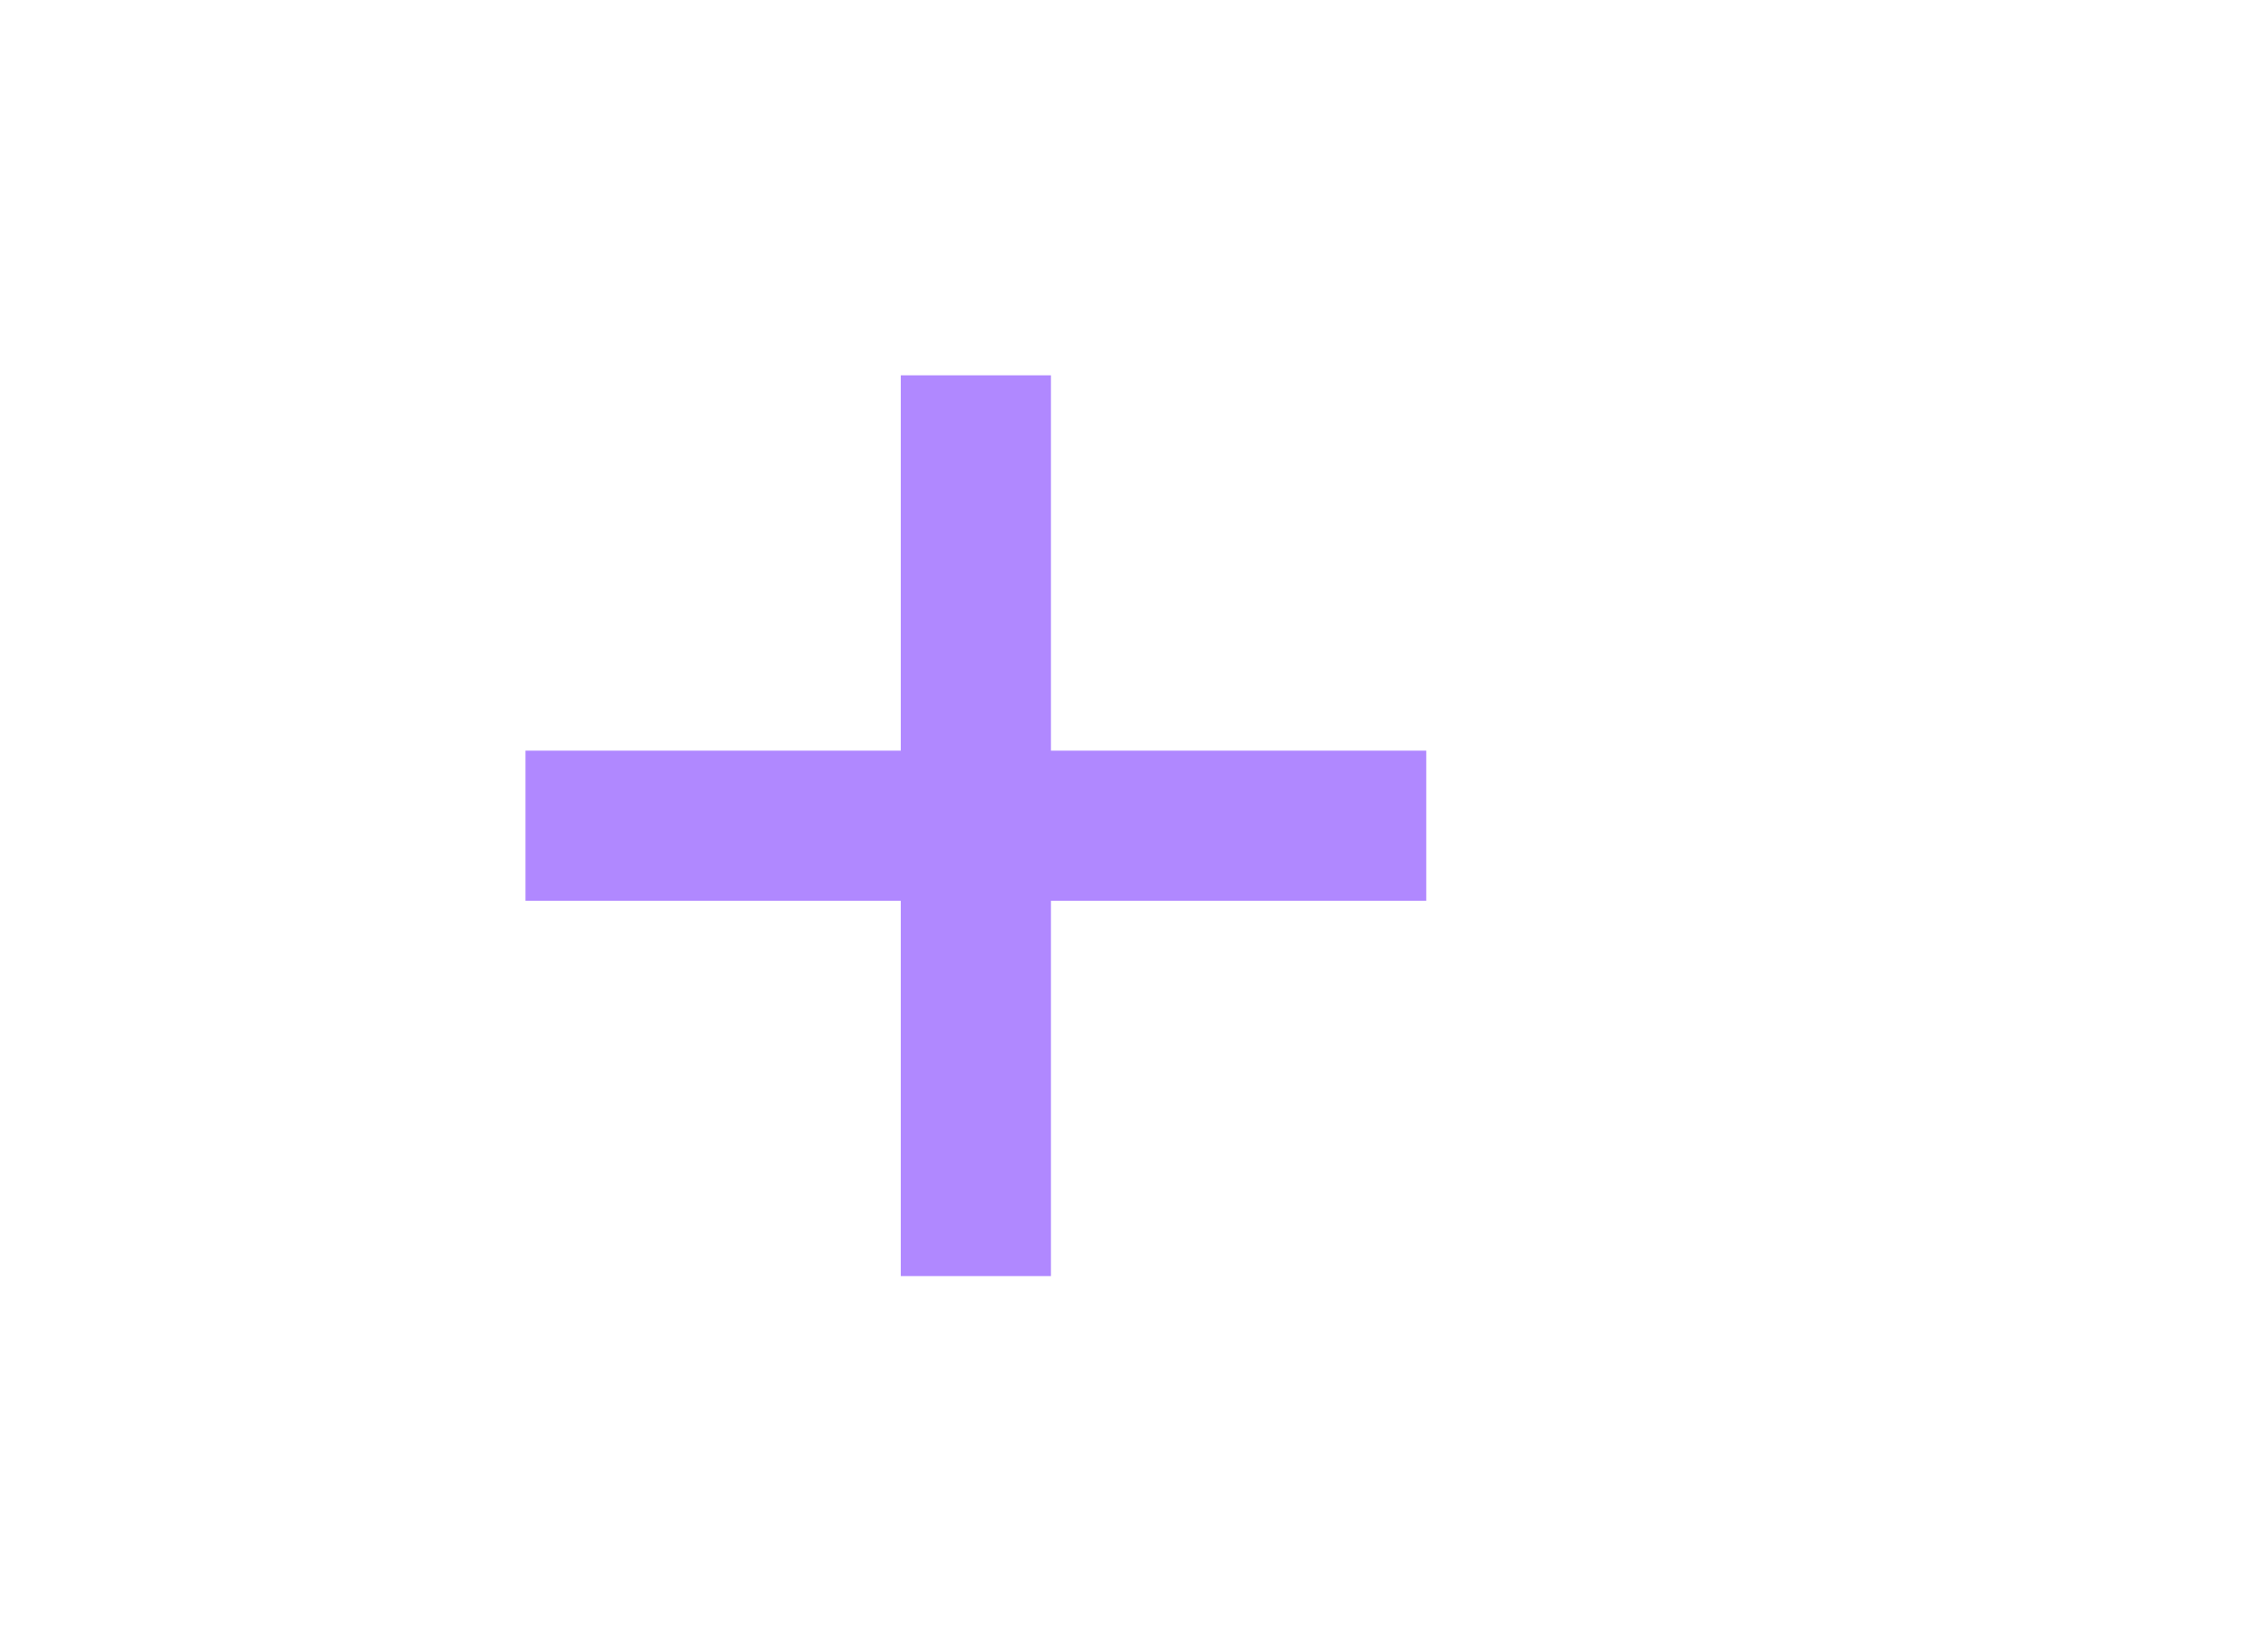
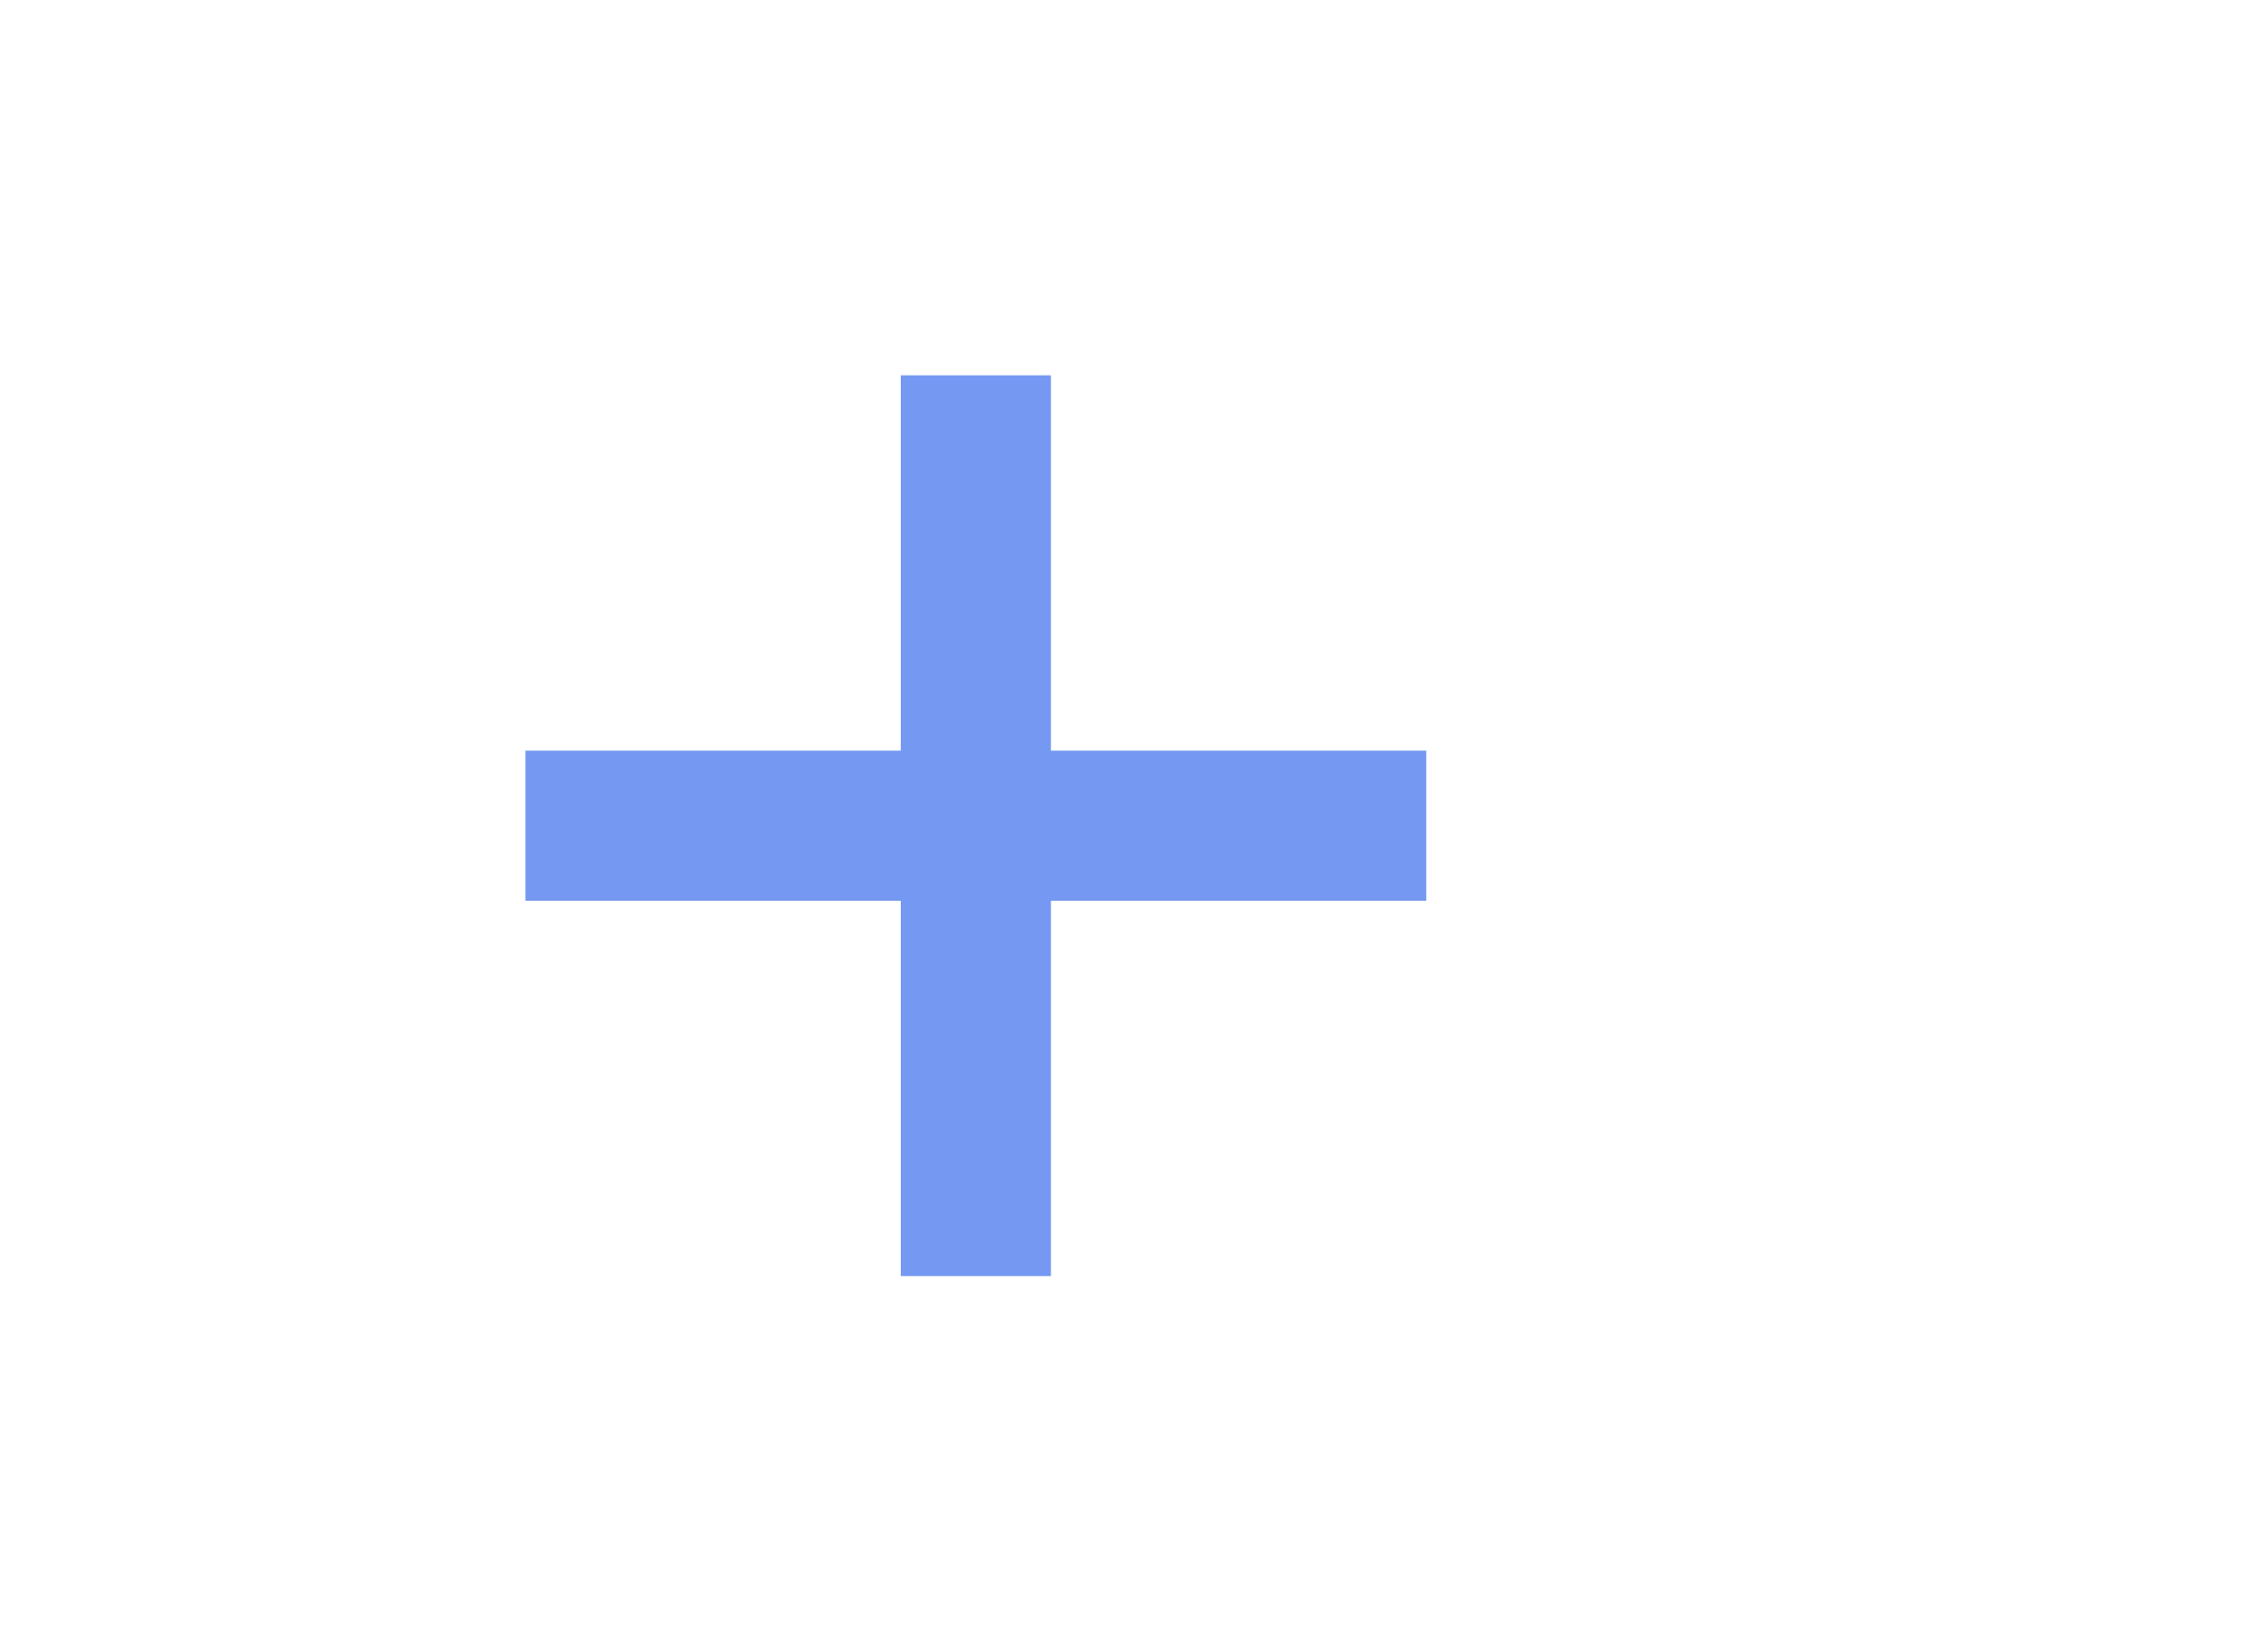
<svg xmlns="http://www.w3.org/2000/svg" width="30px" height="22px" viewBox="0 0 30 22" version="1.1">
  <g id="Add-purple" stroke="none" stroke-width="1" fill="none" fill-rule="evenodd">
    <g id="ic-add-purple" transform="translate(5, 3)">
-       <polygon id="Path_18951" fill="#b088ff" points="14 7 9 7 9 2 7 2 7 7 2 7 2 9 7 9 7 14 9 14 9 9 14 9" />
+       <polygon id="Path_18951" fill="#7599f2" points="14 7 9 7 9 2 7 2 7 7 2 7 2 9 7 9 7 14 9 14 9 9 14 9" />
      <polygon id="Rectangle_4603" points="0 0 16 0 16 16 0 16" />
    </g>
  </g>
</svg>
